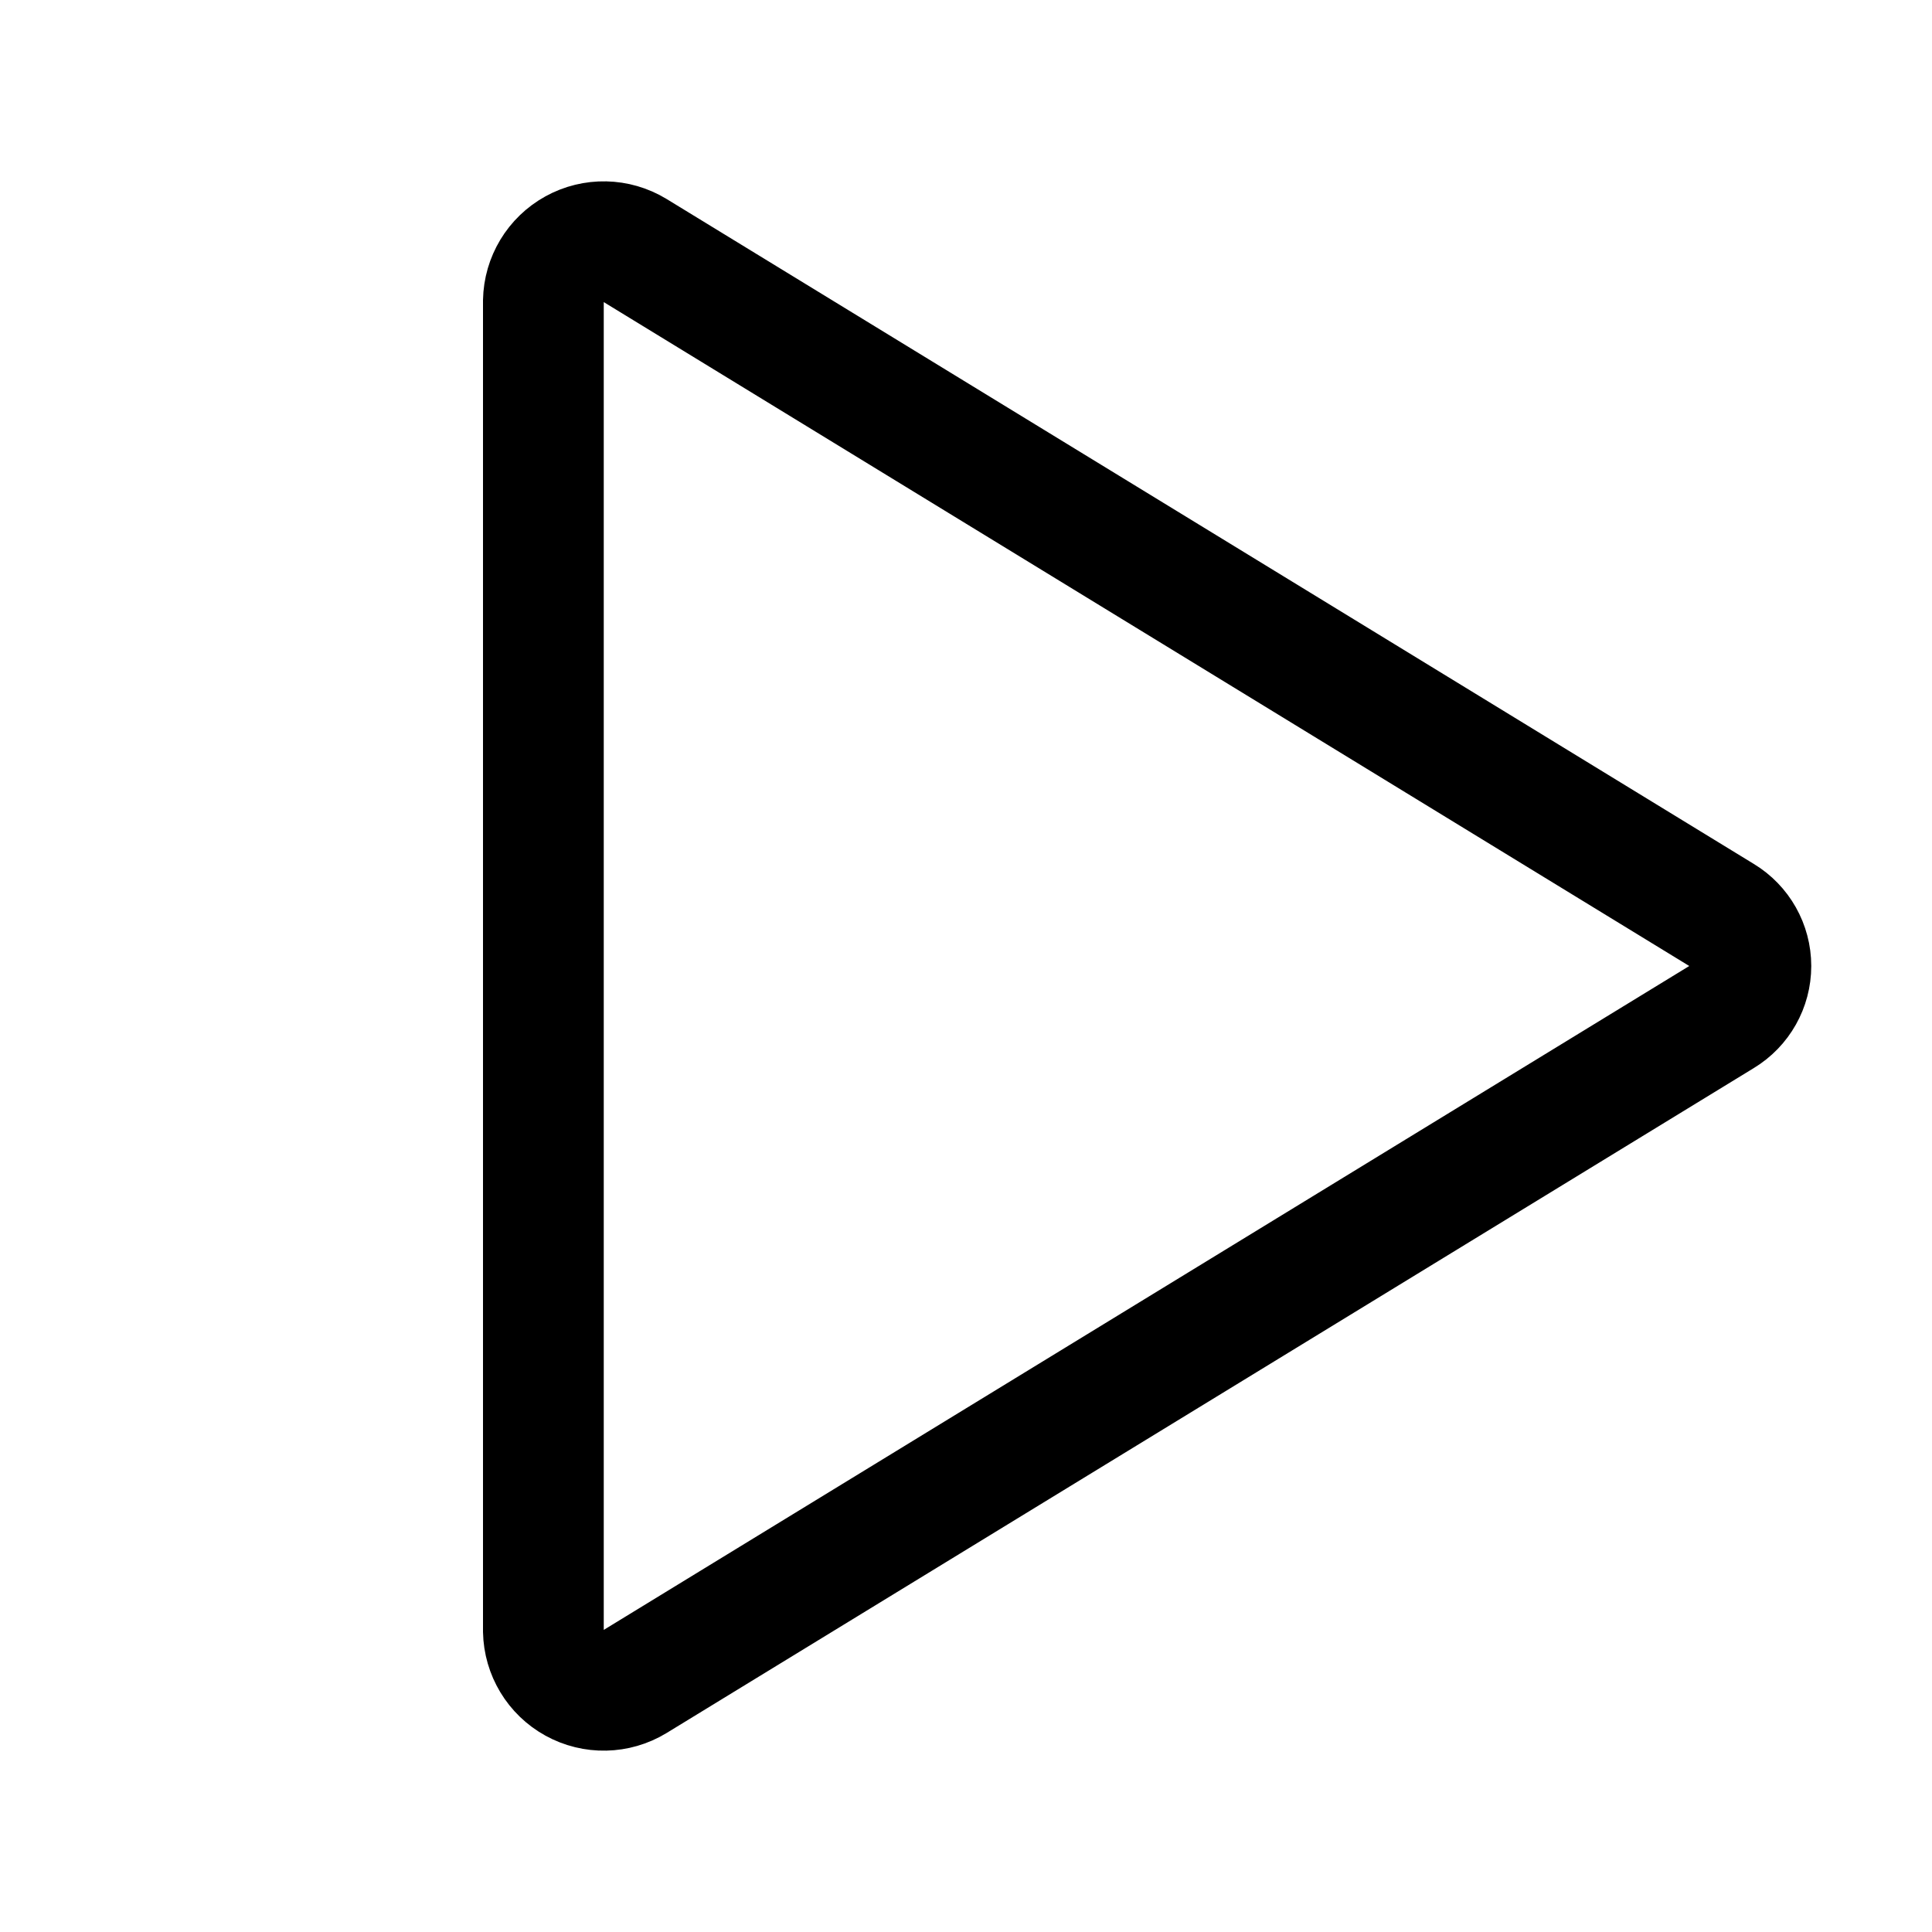
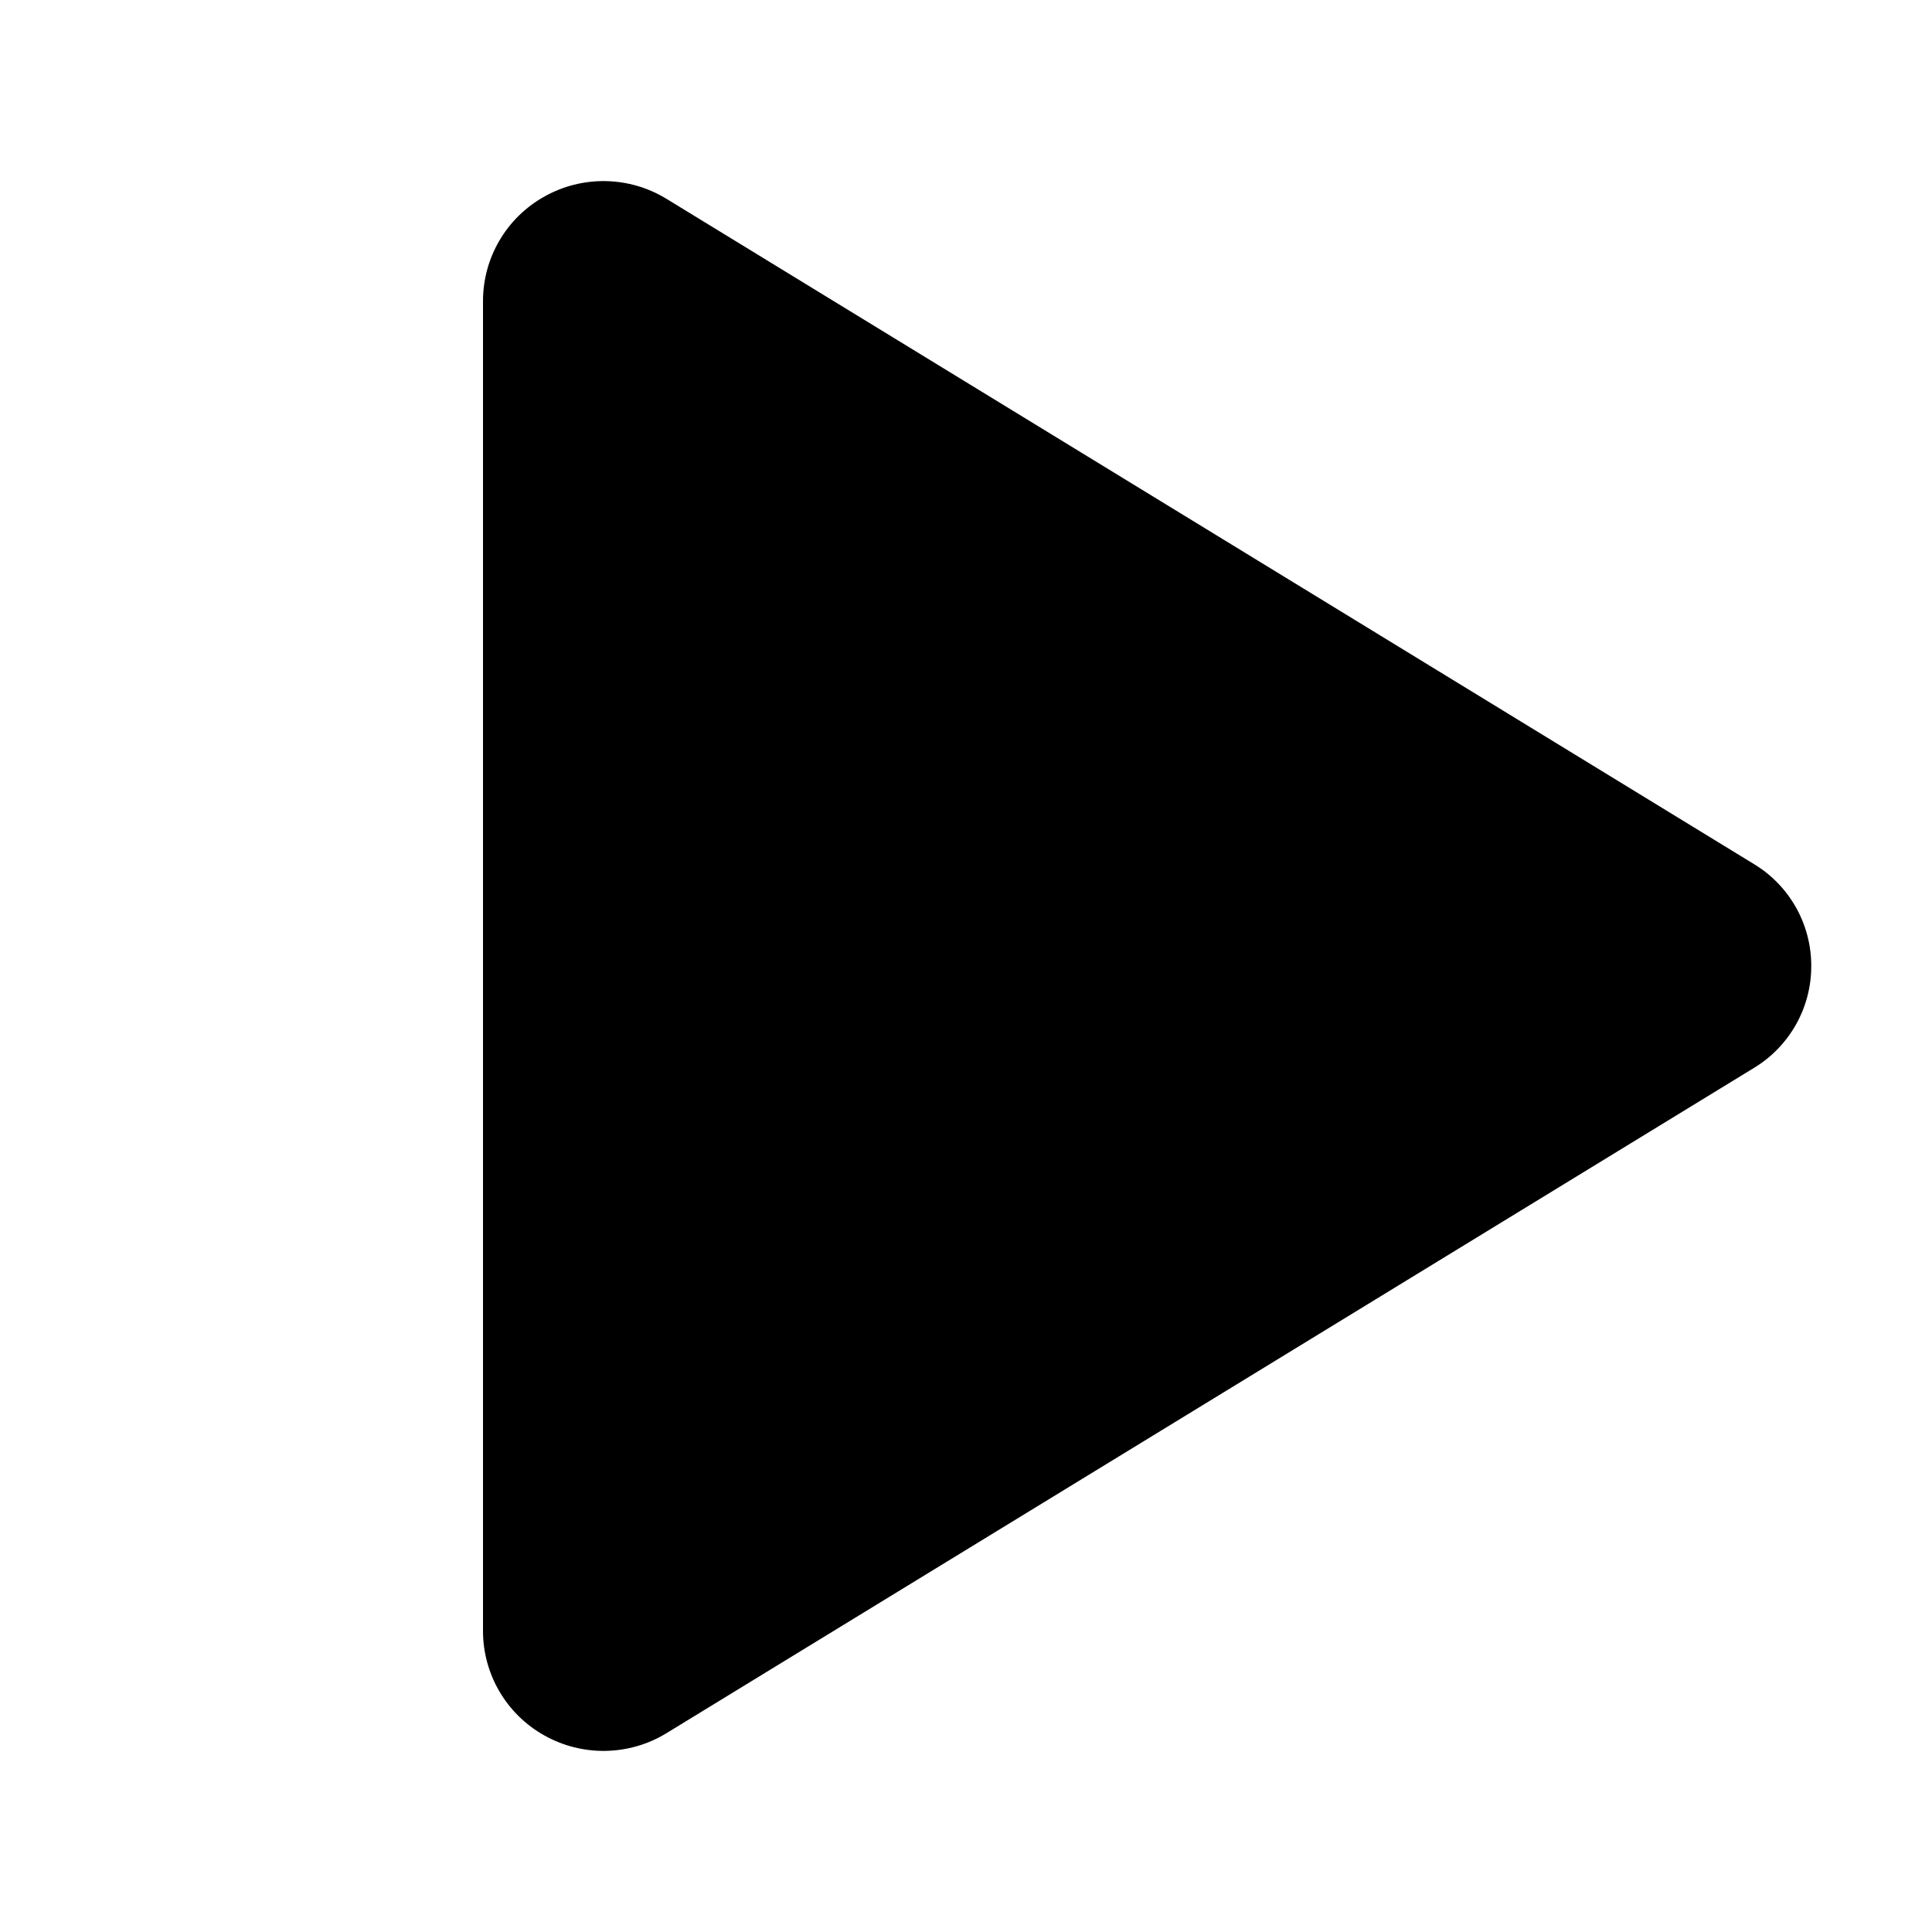
<svg xmlns="http://www.w3.org/2000/svg" viewBox="0 0 256 256">
  <rect width="256" height="256" fill="none" />
-   <path d="M72,39.88V216.12a8,8,0,0,0,12.15,6.69l144.08-88.12a7.82,7.82,0,0,0,0-13.38L84.15,33.19A8,8,0,0,0,72,39.88Z" fill="none" stroke="currentColor" stroke-linecap="round" stroke-linejoin="round" stroke-width="16" />
+   <path d="M240,128a15.74,15.74,0,0,1-7.6,13.51L88.32,229.65a16,16,0,0,1-16.2.3A15.86,15.86,0,0,1,64,216.13V39.87a15.86,15.86,0,0,1,8.12-13.82,16,16,0,0,1,16.2.3L232.4,114.49A15.74,15.74,0,0,1,240,128Z" />
</svg>
